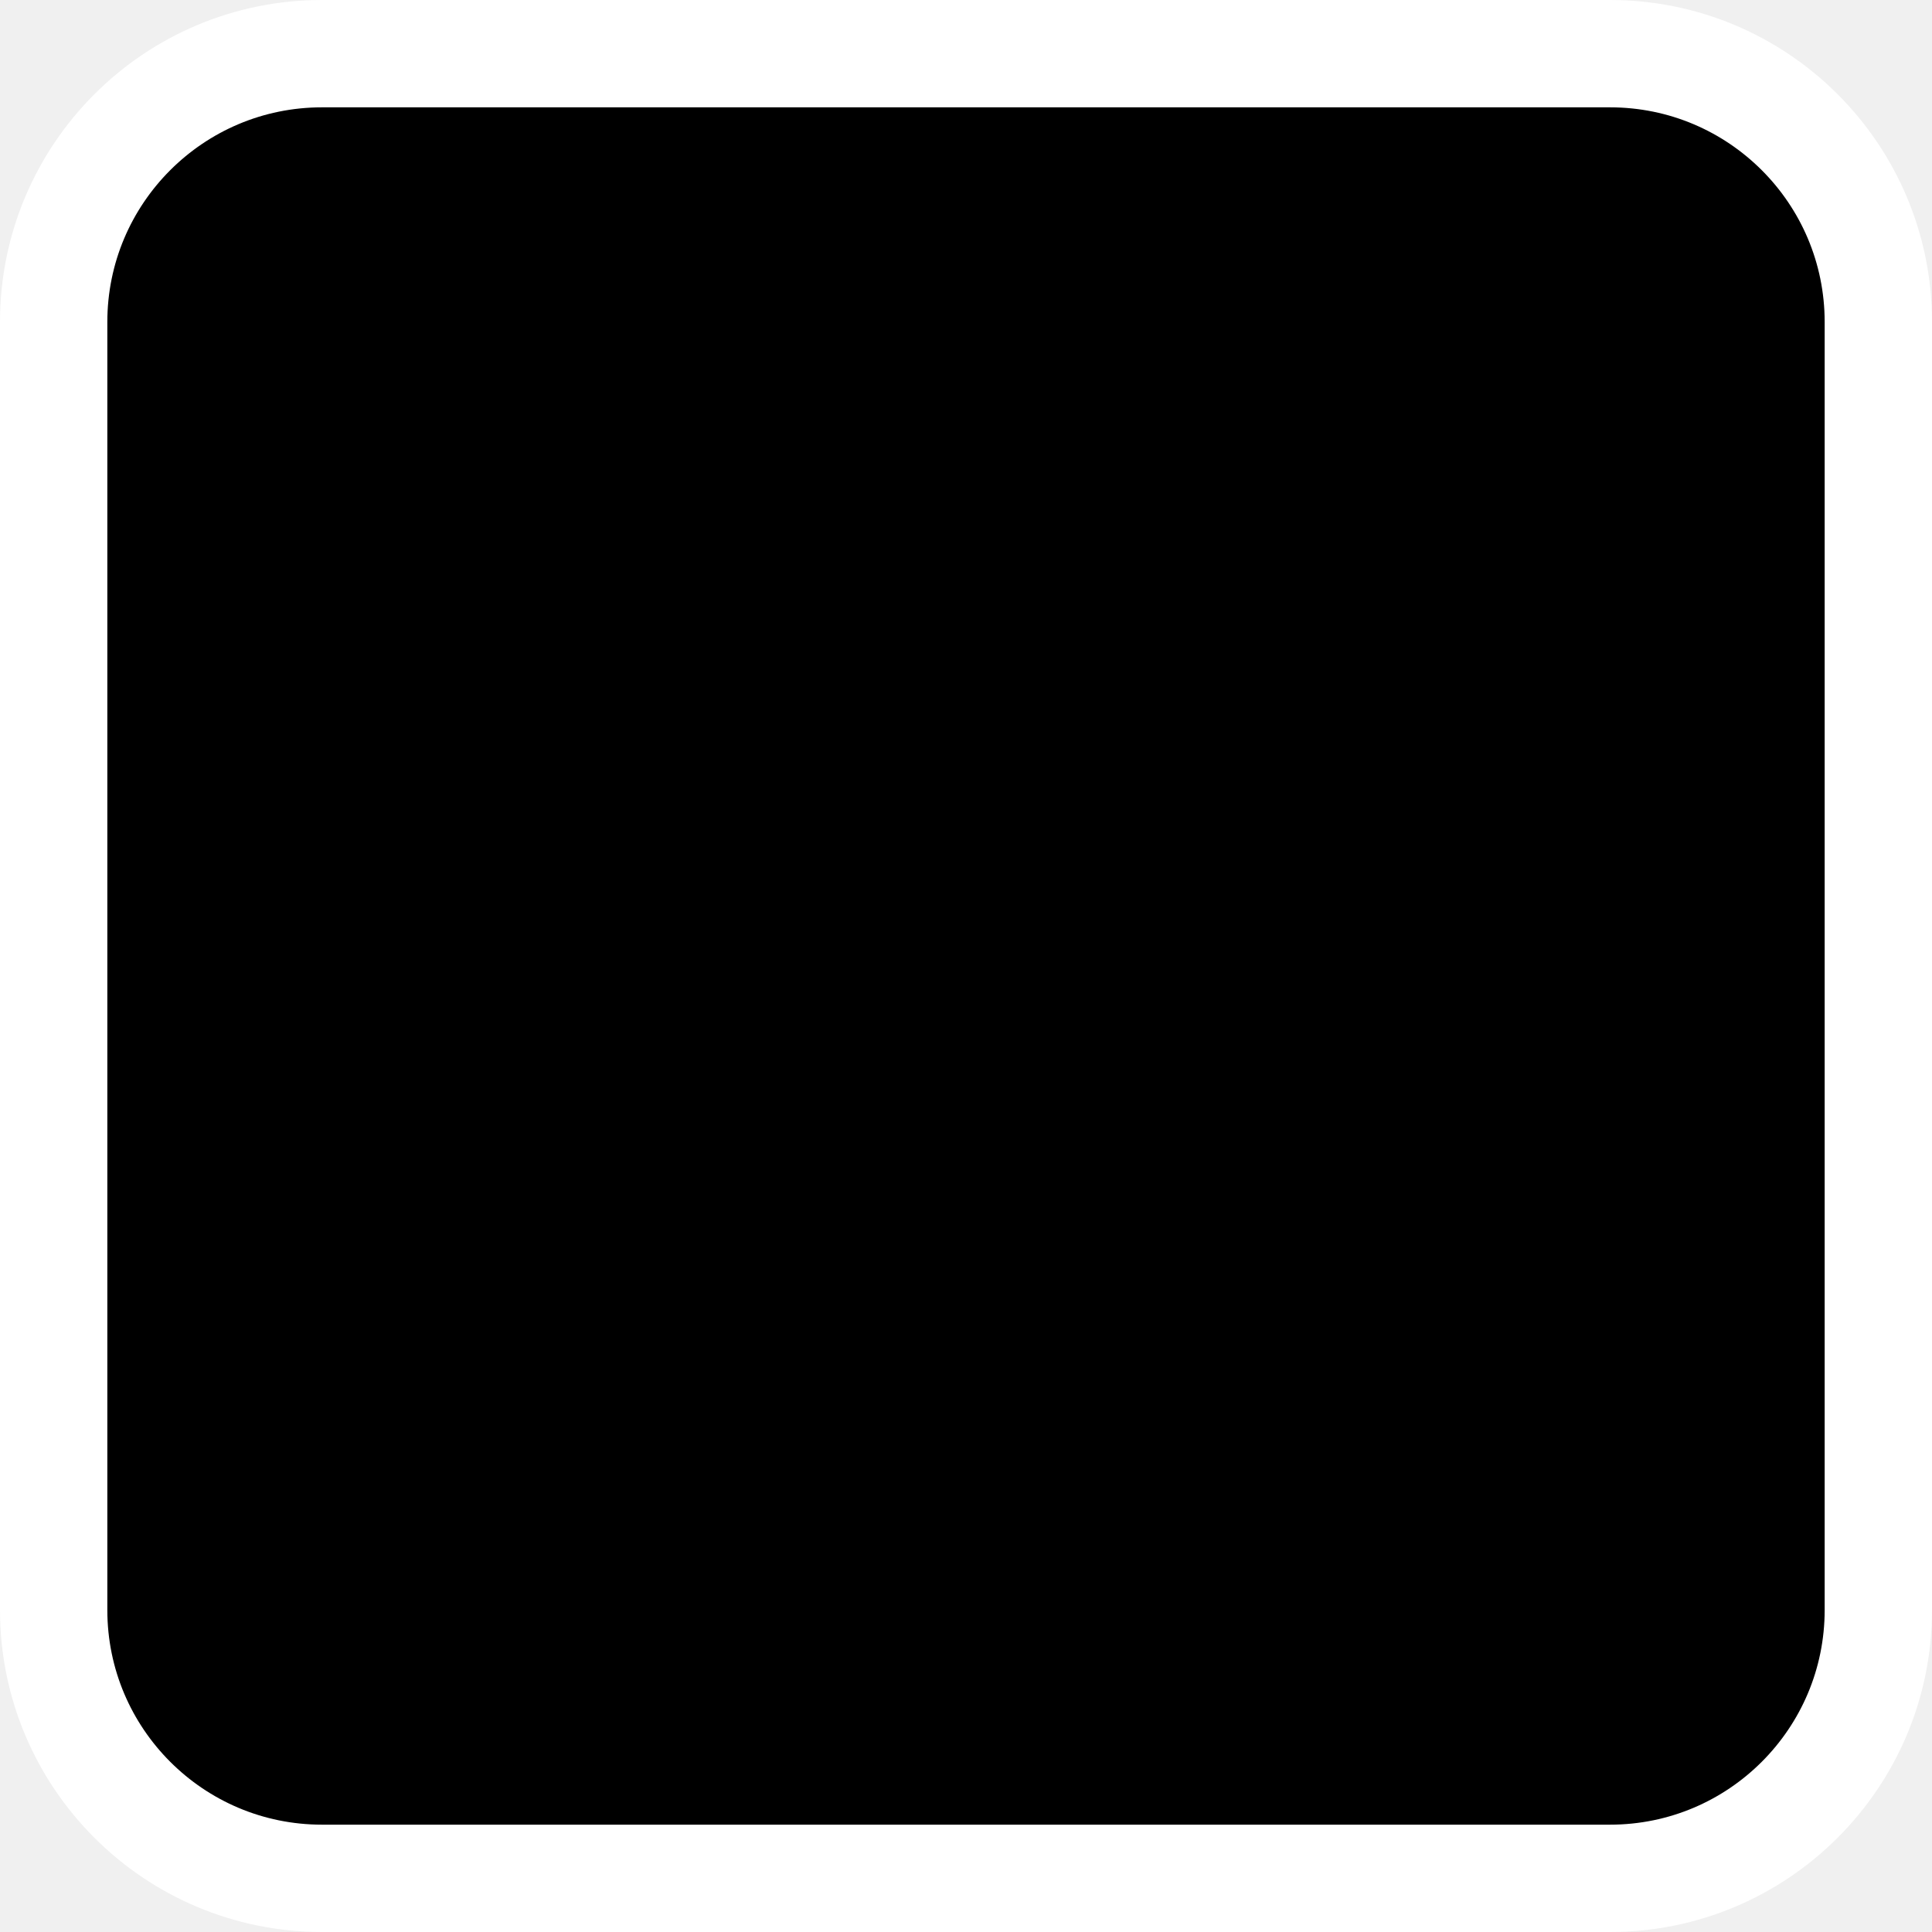
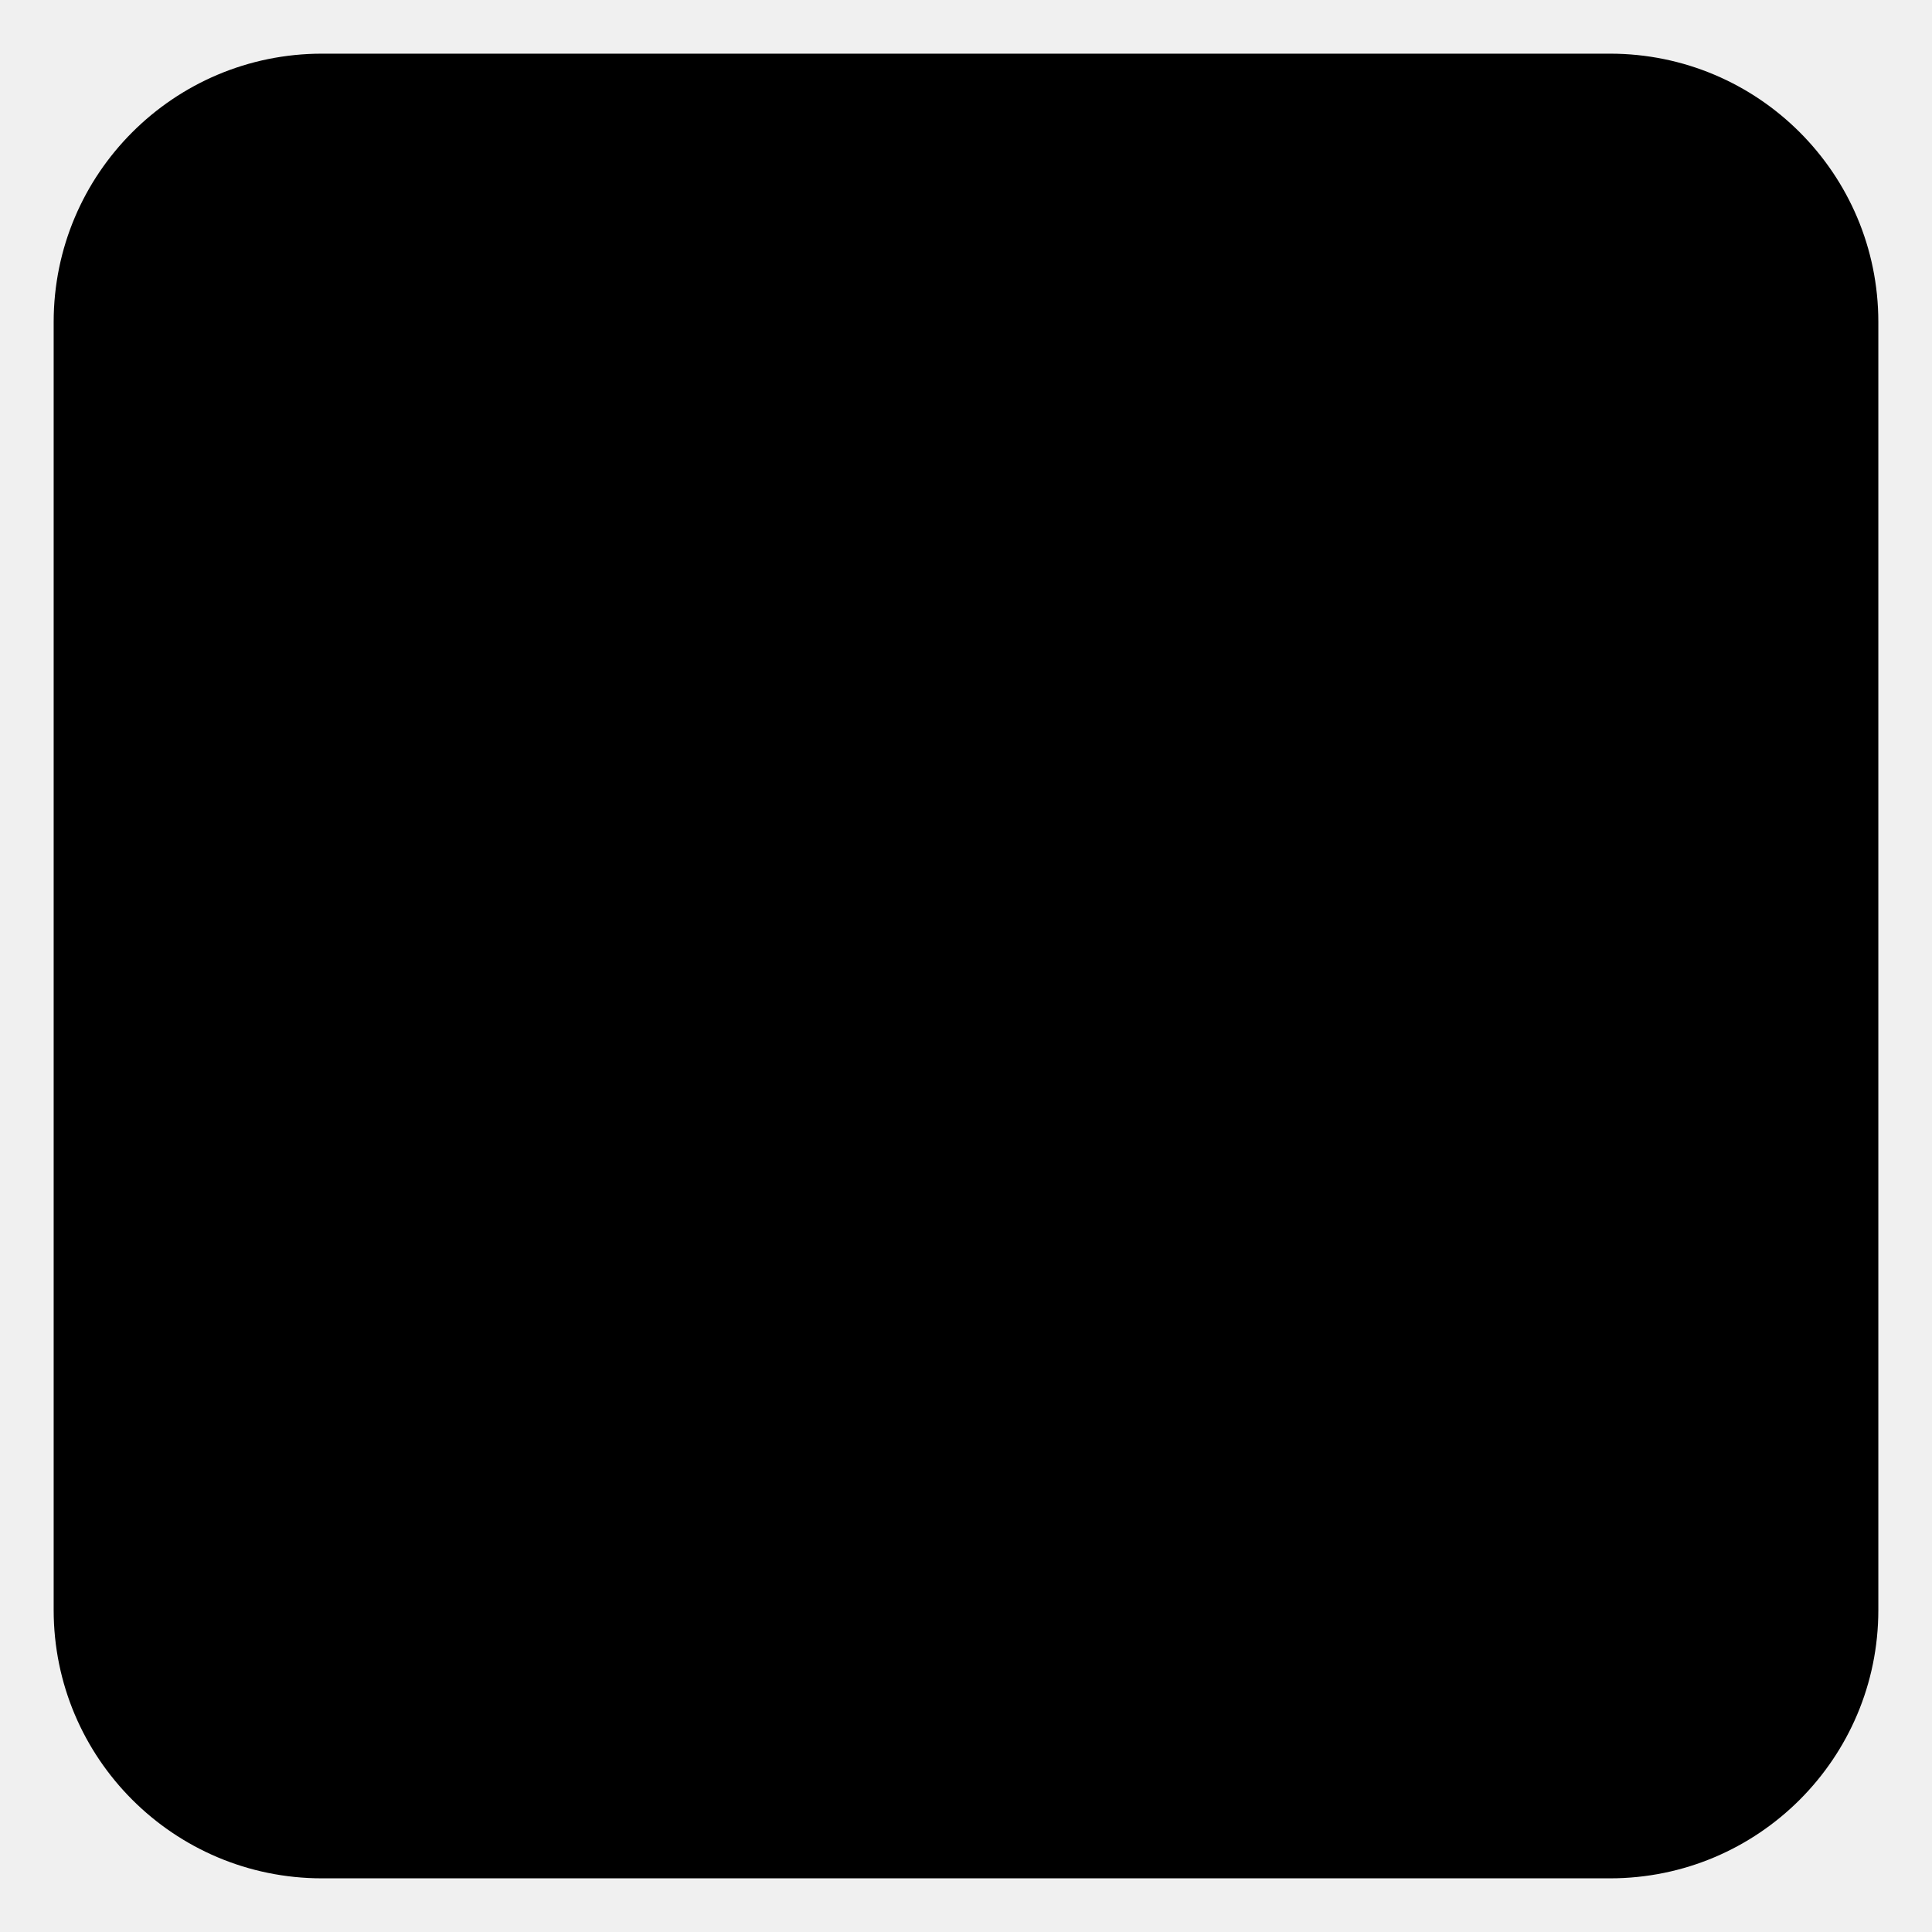
<svg xmlns="http://www.w3.org/2000/svg" width="18" height="18" viewBox="0 0 18 18" fill="none">
-   <rect x="0.5" y="0.5" width="17" height="17" rx="2.5" fill="black" stroke="white" style="fill:black;fill-opacity:1;stroke:white;stroke-opacity:1;" />
+   <style>
+     rect { fill: black; }
+     @media (prefers-color-scheme: dark) {
+       rect { fill: white; }
+     }
+   </style>
+   <rect x="0.5" y="0.5" width="17" height="17" rx="2.5" />
</svg>
